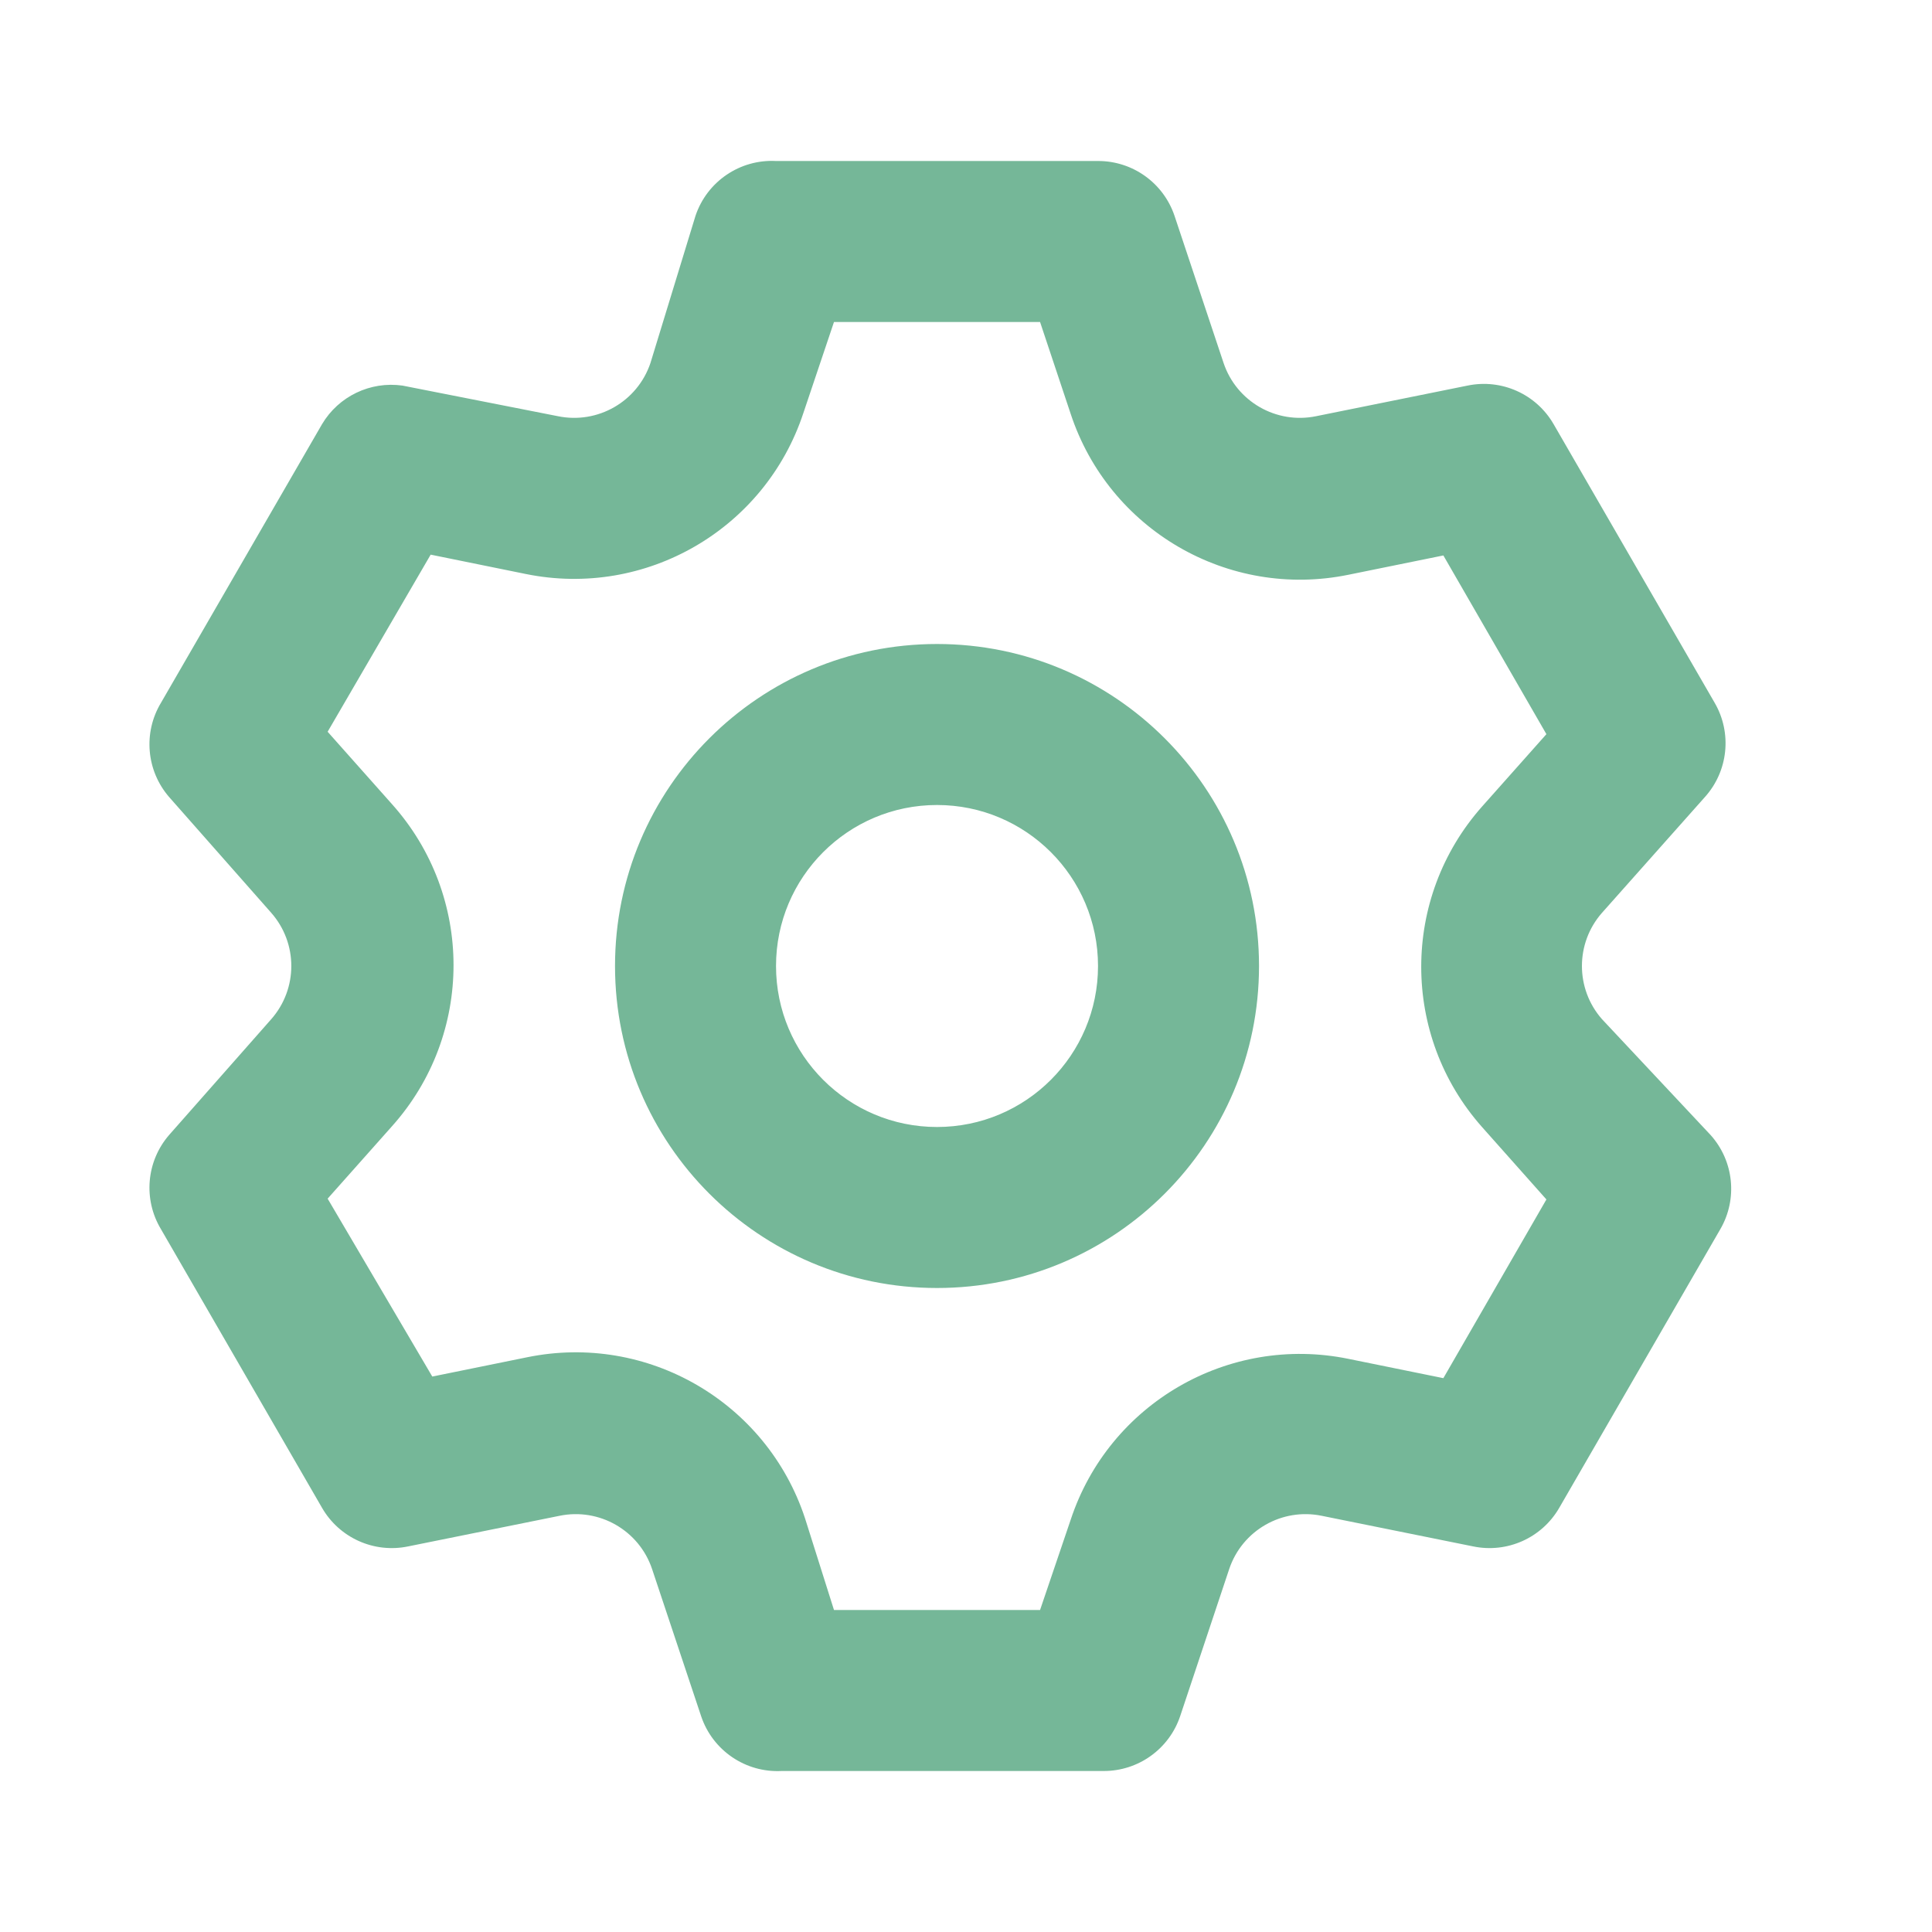
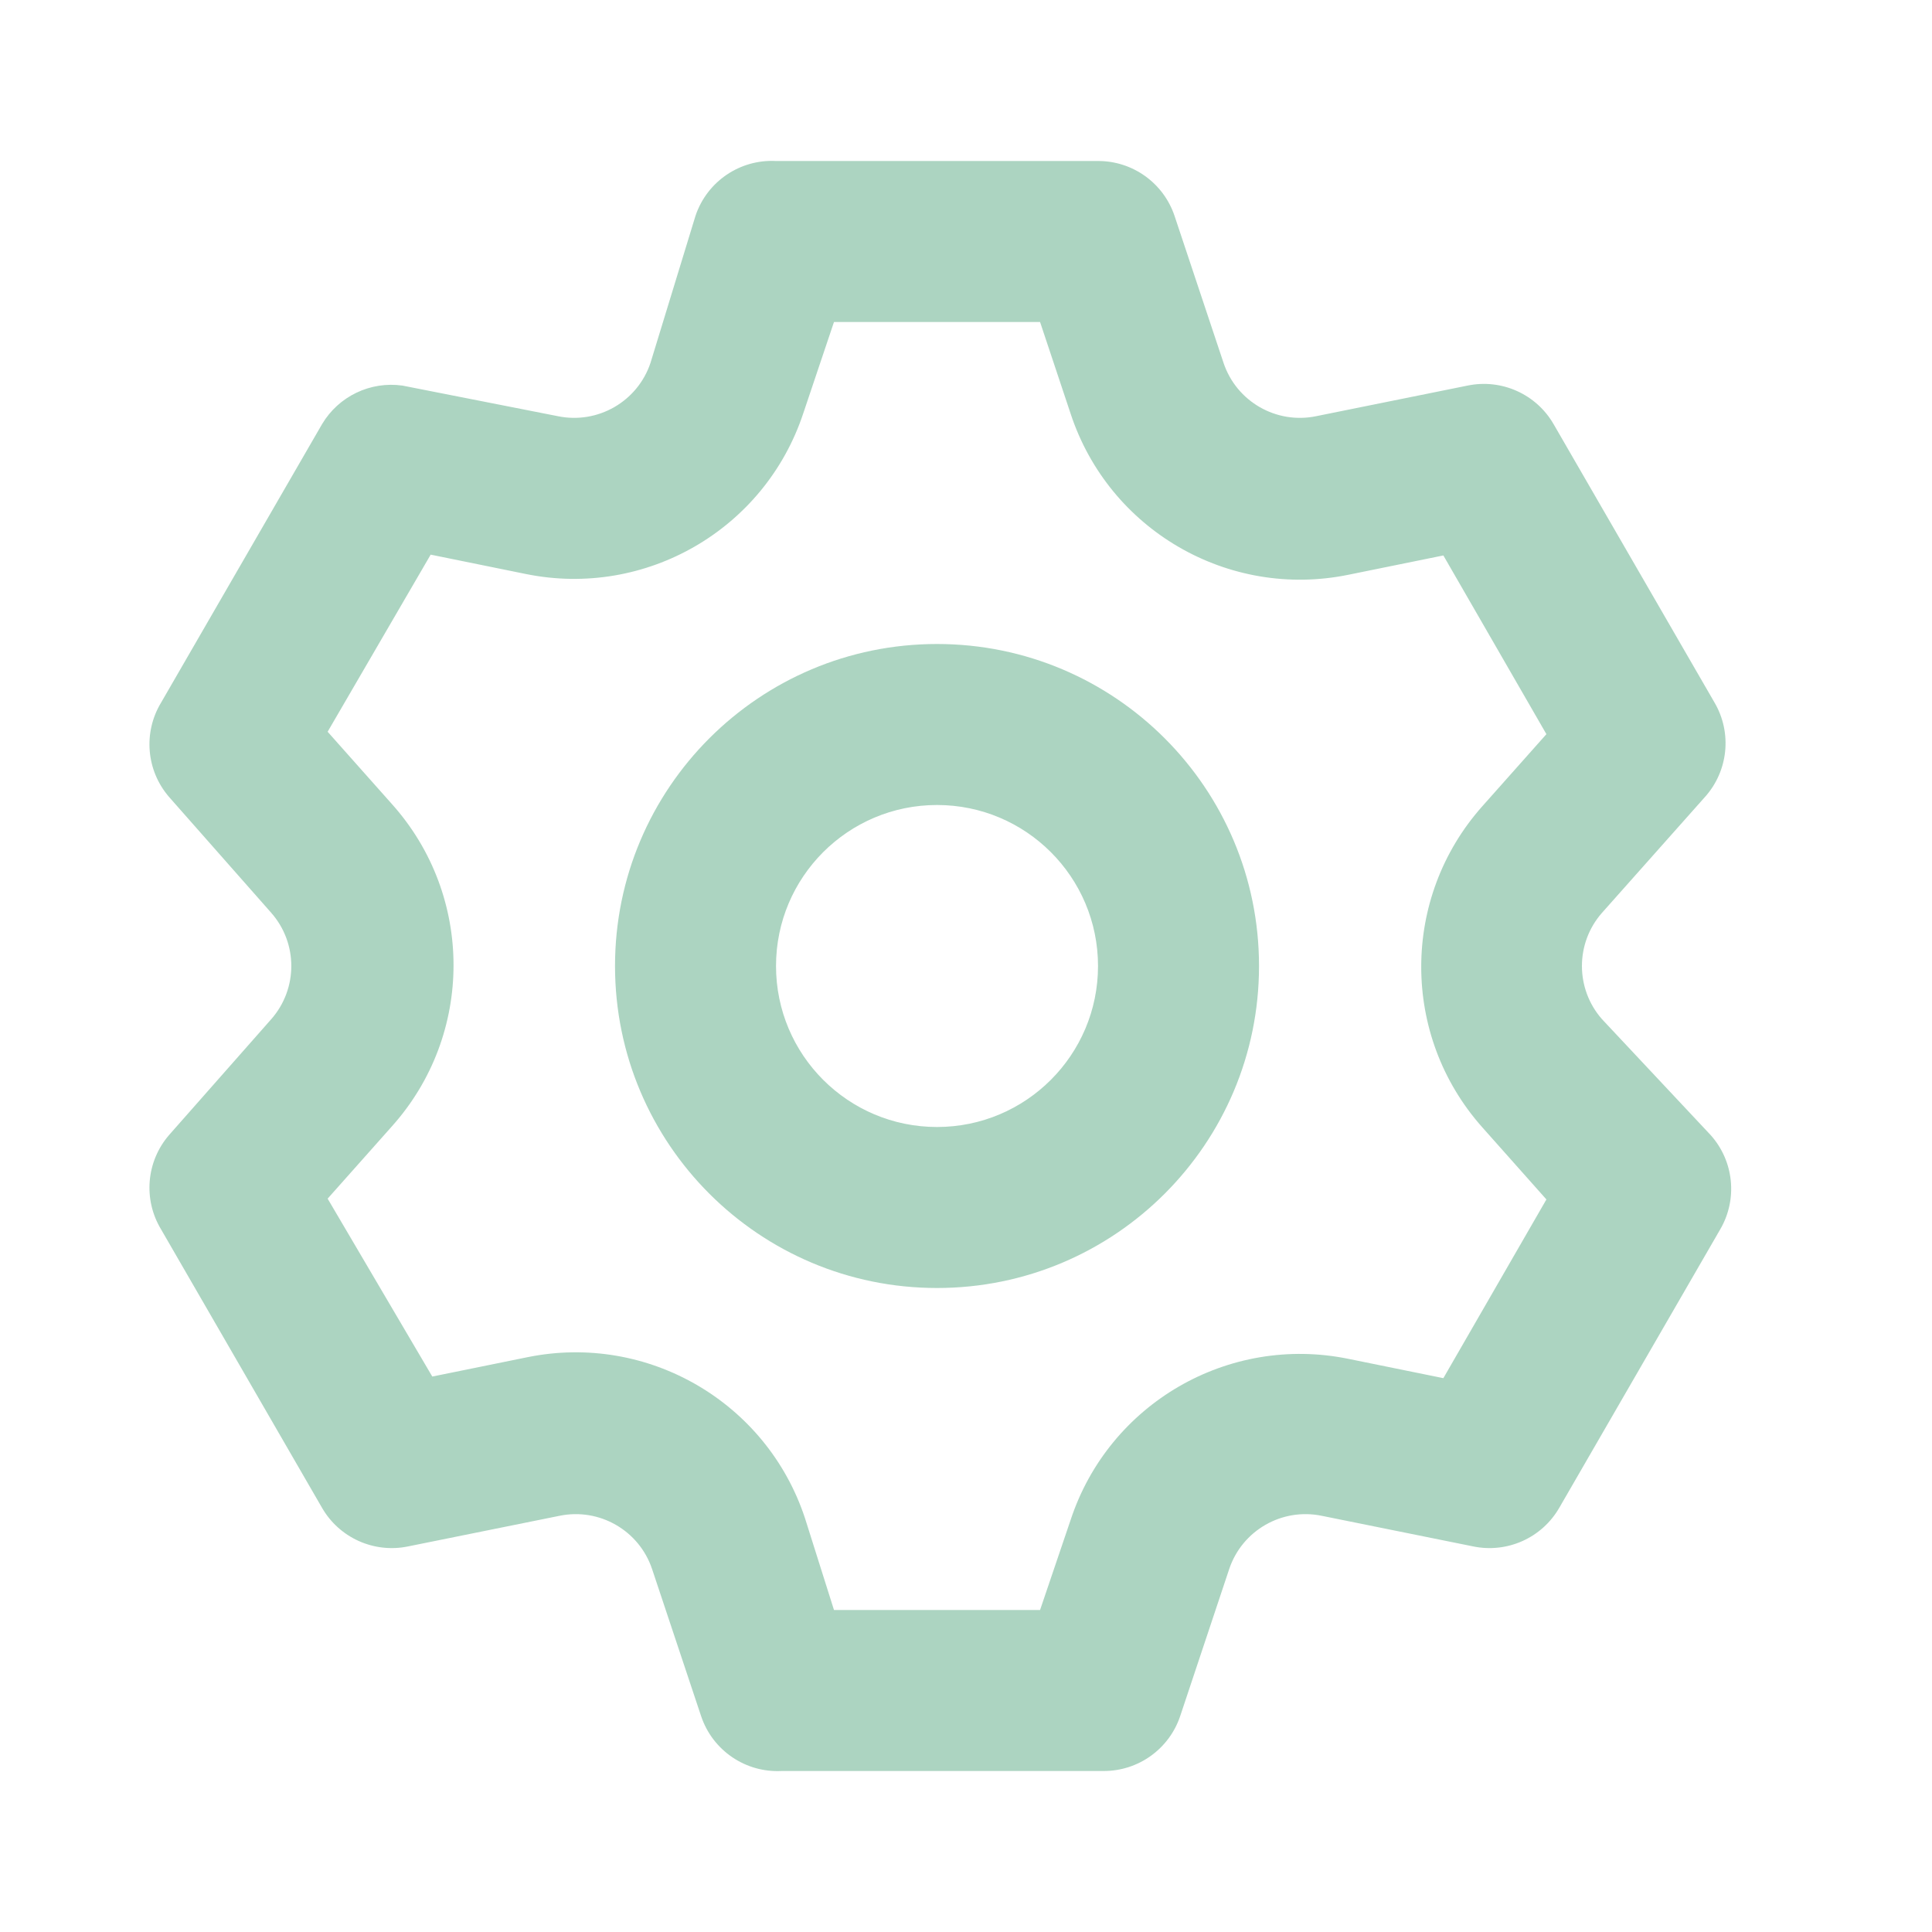
<svg xmlns="http://www.w3.org/2000/svg" width="24" height="24" viewBox="0 0 24 24">
-   <path id="settingsIcon" fill="rgb(117, 183, 152)" d="M19.9 12.66a1 1 0 0 1 0-1.32l1.28-1.44a1 1 0 0 0 .12-1.17l-2-3.46a1 1 0 0 0-1.07-.48l-1.88.38a1 1 0 0 1-1.15-.66l-.61-1.83a1 1 0 0 0-.95-.68h-4a1 1 0 0 0-1 .68l-.56 1.83a1 1 0 0 1-1.15.66L5 4.79a1 1 0 0 0-1 .48L2 8.73a1 1 0 0 0 .1 1.17l1.27 1.44a1 1 0 0 1 0 1.32L2.1 14.1a1 1 0 0 0-.1 1.17l2 3.46a1 1 0 0 0 1.07.48l1.88-.38a1 1 0 0 1 1.15.66l.61 1.83a1 1 0 0 0 1 .68h4a1 1 0 0 0 .95-.68l.61-1.83a1 1 0 0 1 1.15-.66l1.88.38a1 1 0 0 0 1.07-.48l2-3.46a1 1 0 0 0-.12-1.17ZM18.41 14l.8.9l-1.28 2.22l-1.18-.24a3 3 0 0 0-3.45 2L12.92 20h-2.56L10 18.86a3 3 0 0 0-3.45-2l-1.18.24l-1.3-2.21l.8-.9a3 3 0 0 0 0-4l-.8-.9l1.28-2.2l1.18.24a3 3 0 0 0 3.45-2L10.36 4h2.56l.38 1.14a3 3 0 0 0 3.45 2l1.18-.24l1.28 2.22l-.8.9a3 3 0 0 0 0 3.98m-6.77-6a4 4 0 1 0 4 4a4 4 0 0 0-4-4m0 6a2 2 0 1 1 2-2a2 2 0 0 1-2 2" />
+   <path id="settingsIcon" fill="rgb(117, 183, 152, 0.6)" d="M19.9 12.66a1 1 0 0 1 0-1.32l1.28-1.44a1 1 0 0 0 .12-1.17l-2-3.46a1 1 0 0 0-1.07-.48l-1.88.38a1 1 0 0 1-1.15-.66l-.61-1.83a1 1 0 0 0-.95-.68h-4a1 1 0 0 0-1 .68l-.56 1.83a1 1 0 0 1-1.15.66L5 4.79a1 1 0 0 0-1 .48L2 8.73a1 1 0 0 0 .1 1.17l1.27 1.44a1 1 0 0 1 0 1.32L2.1 14.1a1 1 0 0 0-.1 1.17l2 3.46a1 1 0 0 0 1.07.48l1.88-.38a1 1 0 0 1 1.15.66l.61 1.83a1 1 0 0 0 1 .68h4a1 1 0 0 0 .95-.68l.61-1.83a1 1 0 0 1 1.15-.66l1.88.38a1 1 0 0 0 1.07-.48l2-3.46a1 1 0 0 0-.12-1.17ZM18.41 14l.8.9l-1.28 2.22l-1.18-.24a3 3 0 0 0-3.45 2L12.92 20h-2.56L10 18.86a3 3 0 0 0-3.45-2l-1.18.24l-1.3-2.21l.8-.9a3 3 0 0 0 0-4l-.8-.9l1.28-2.2l1.18.24a3 3 0 0 0 3.45-2L10.36 4h2.56l.38 1.14a3 3 0 0 0 3.45 2l1.18-.24l1.28 2.22l-.8.9a3 3 0 0 0 0 3.98m-6.77-6a4 4 0 1 0 4 4a4 4 0 0 0-4-4m0 6a2 2 0 1 1 2-2a2 2 0 0 1-2 2" />
</svg>
